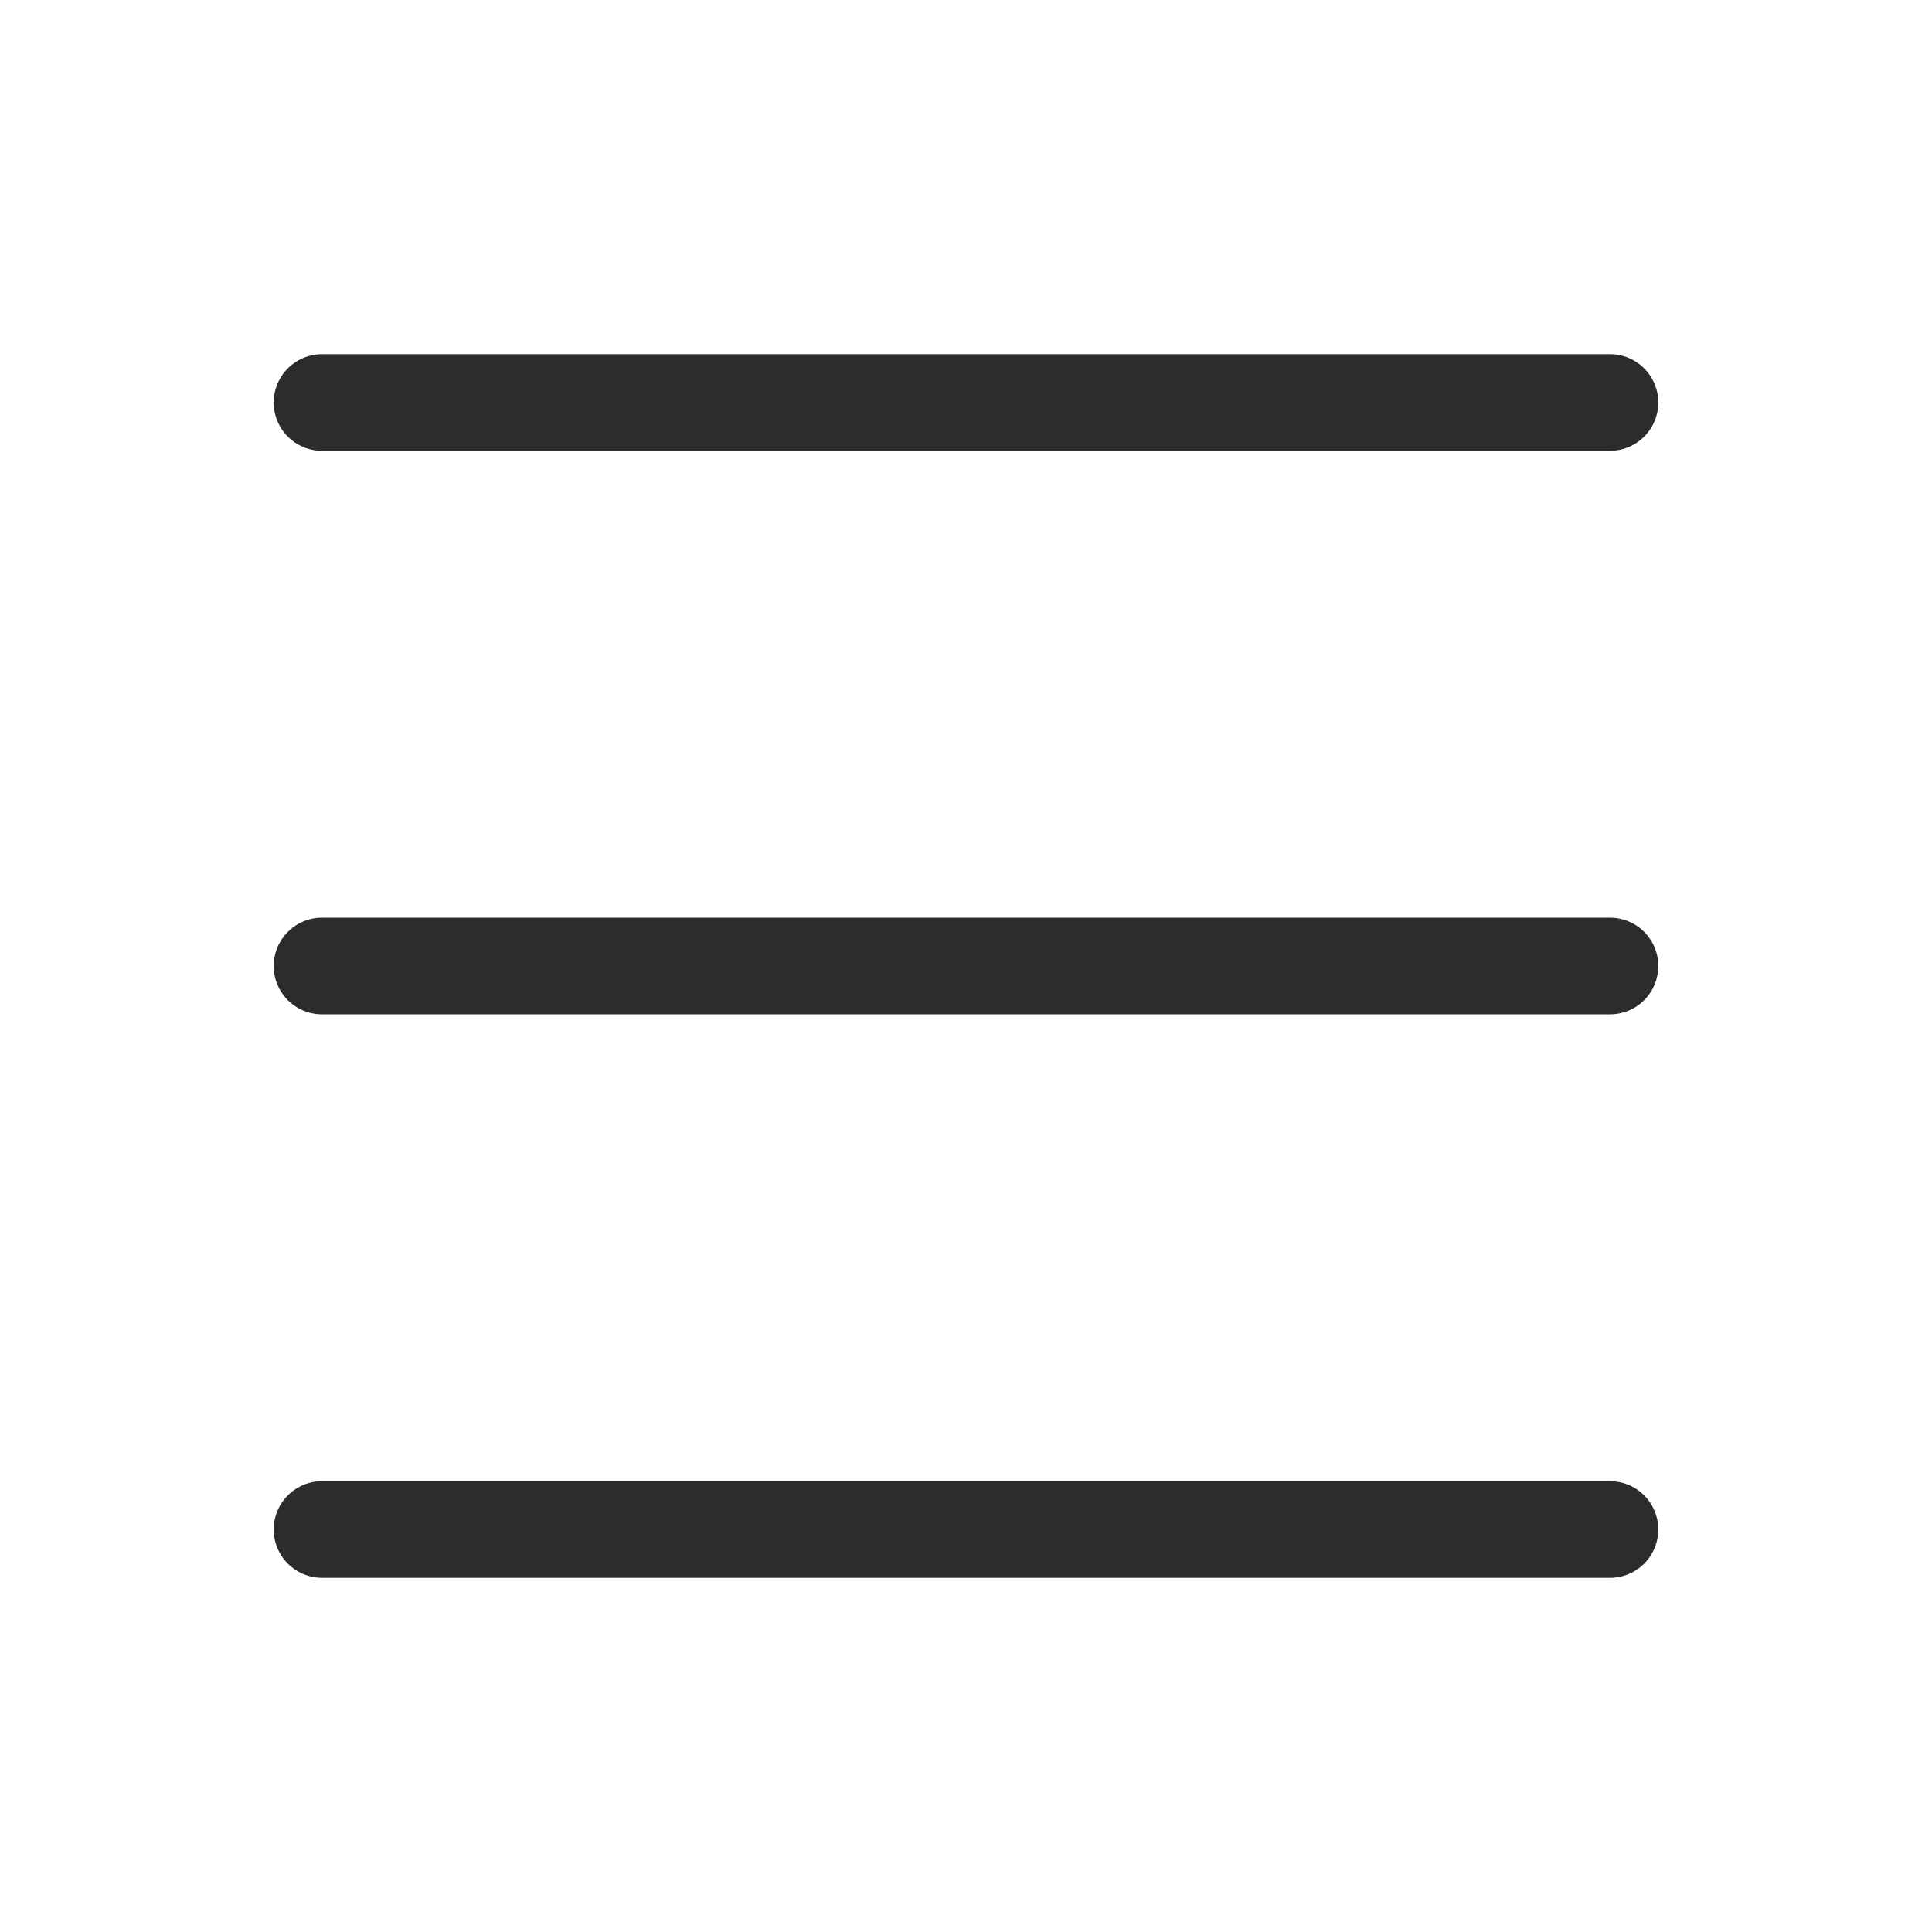
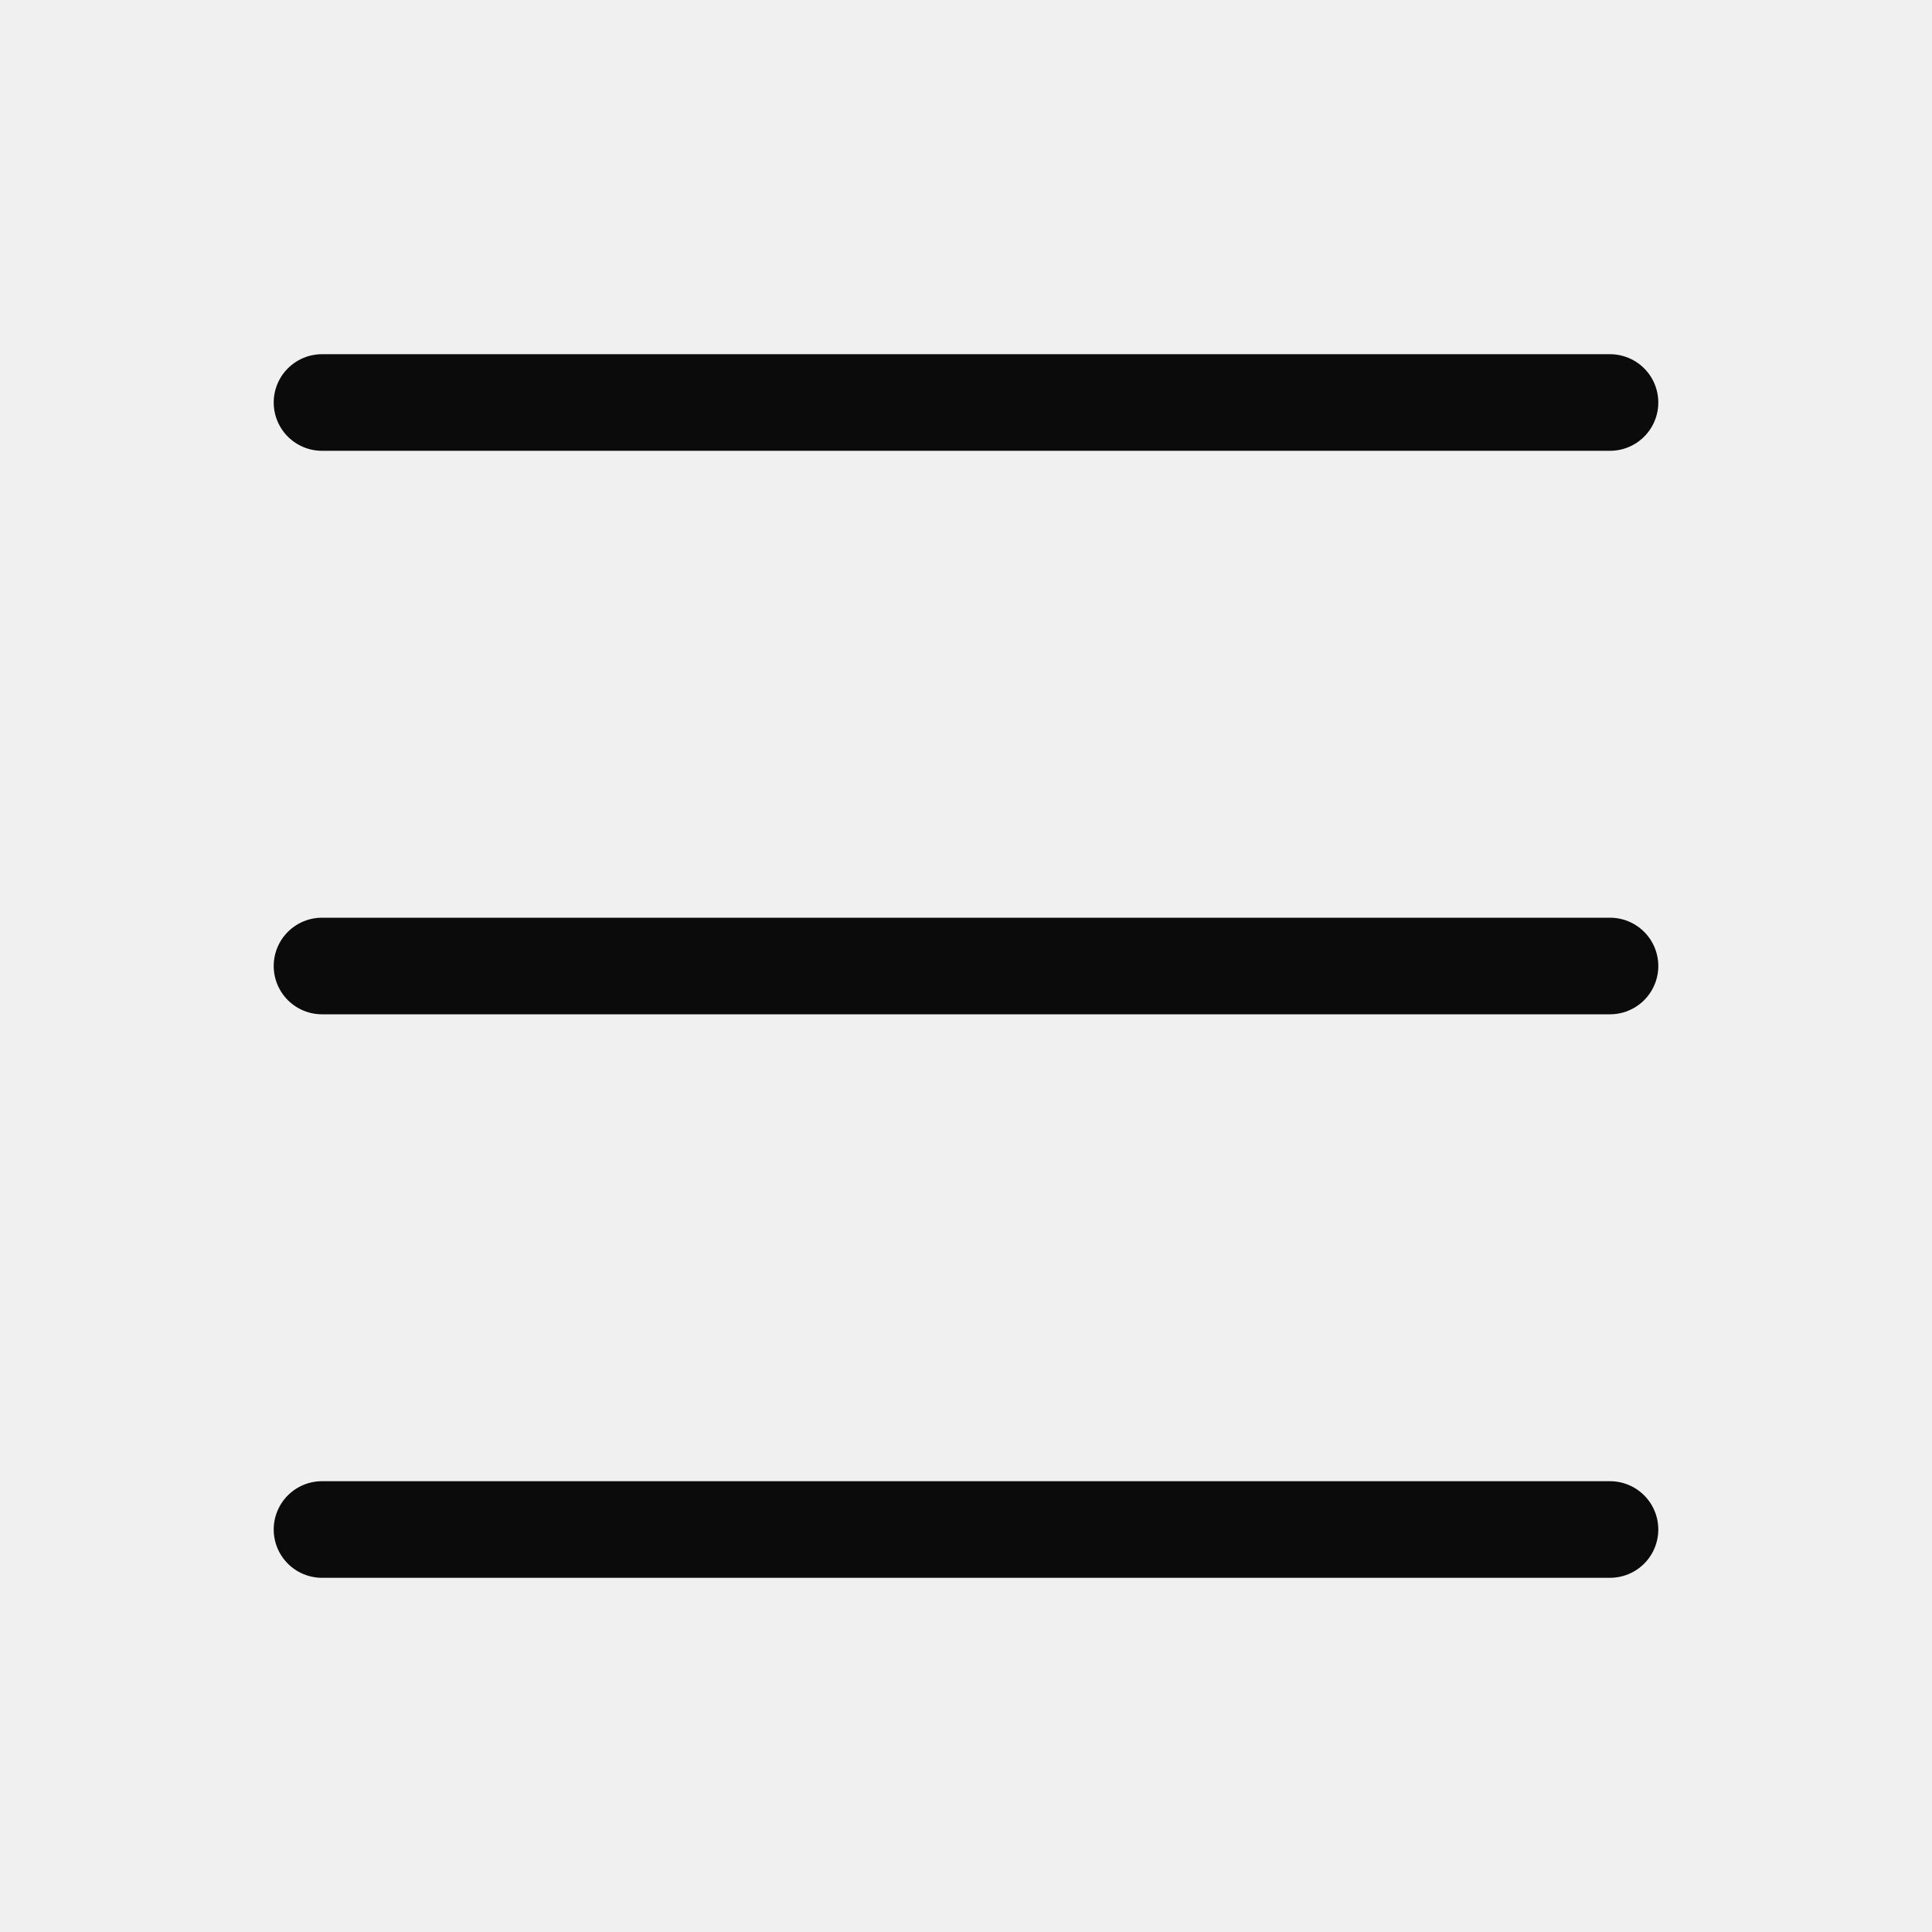
<svg xmlns="http://www.w3.org/2000/svg" width="24" height="24" viewBox="0 0 24 24" fill="none">
-   <rect width="24" height="24" fill="white" />
-   <path d="M4 5H20" stroke="#222222" stroke-opacity="0.95" stroke-width="1.2" stroke-linecap="round" />
-   <path d="M4 12H20" stroke="#222222" stroke-opacity="0.95" stroke-width="1.2" stroke-linecap="round" />
-   <path d="M4 19H20" stroke="#222222" stroke-opacity="0.95" stroke-width="1.2" stroke-linecap="round" />
+   <path d="M4 5H20" stroke="currentColor" stroke-opacity="0.95" stroke-width="1.2" stroke-linecap="round" />
+   <path d="M4 12H20" stroke="currentColor" stroke-opacity="0.95" stroke-width="1.2" stroke-linecap="round" />
+   <path d="M4 19H20" stroke="currentColor" stroke-opacity="0.95" stroke-width="1.2" stroke-linecap="round" />
</svg>
